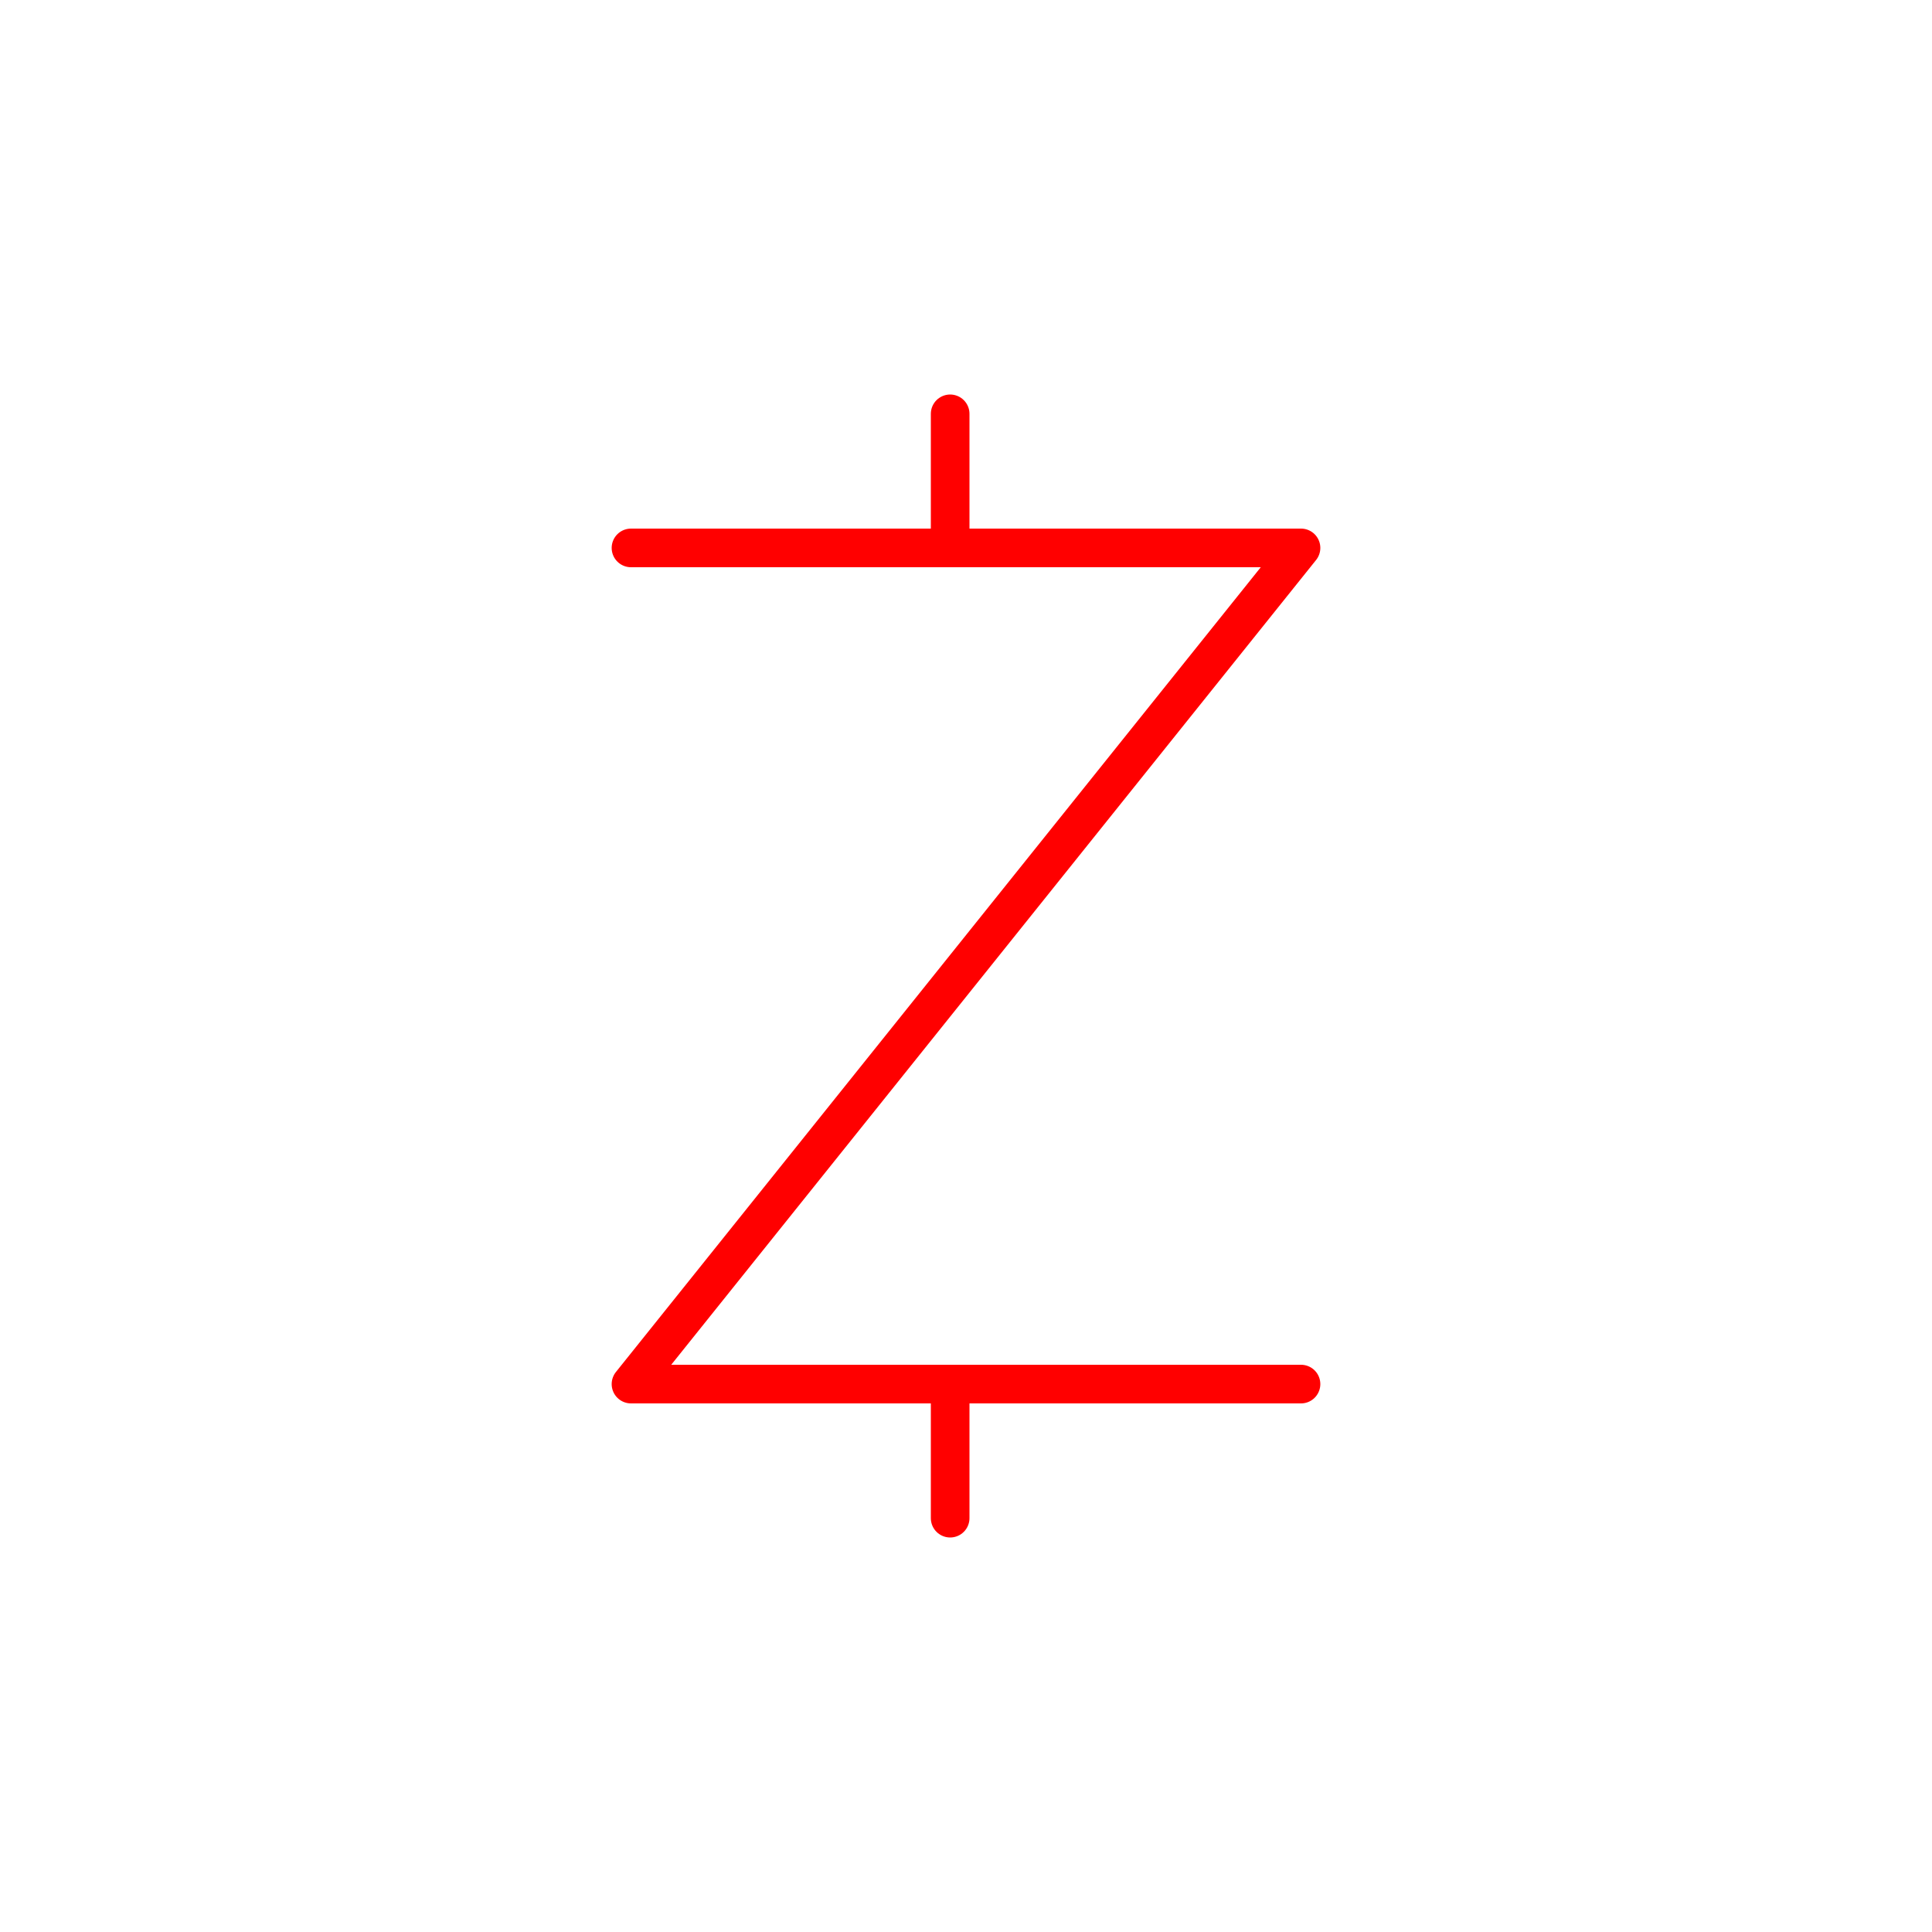
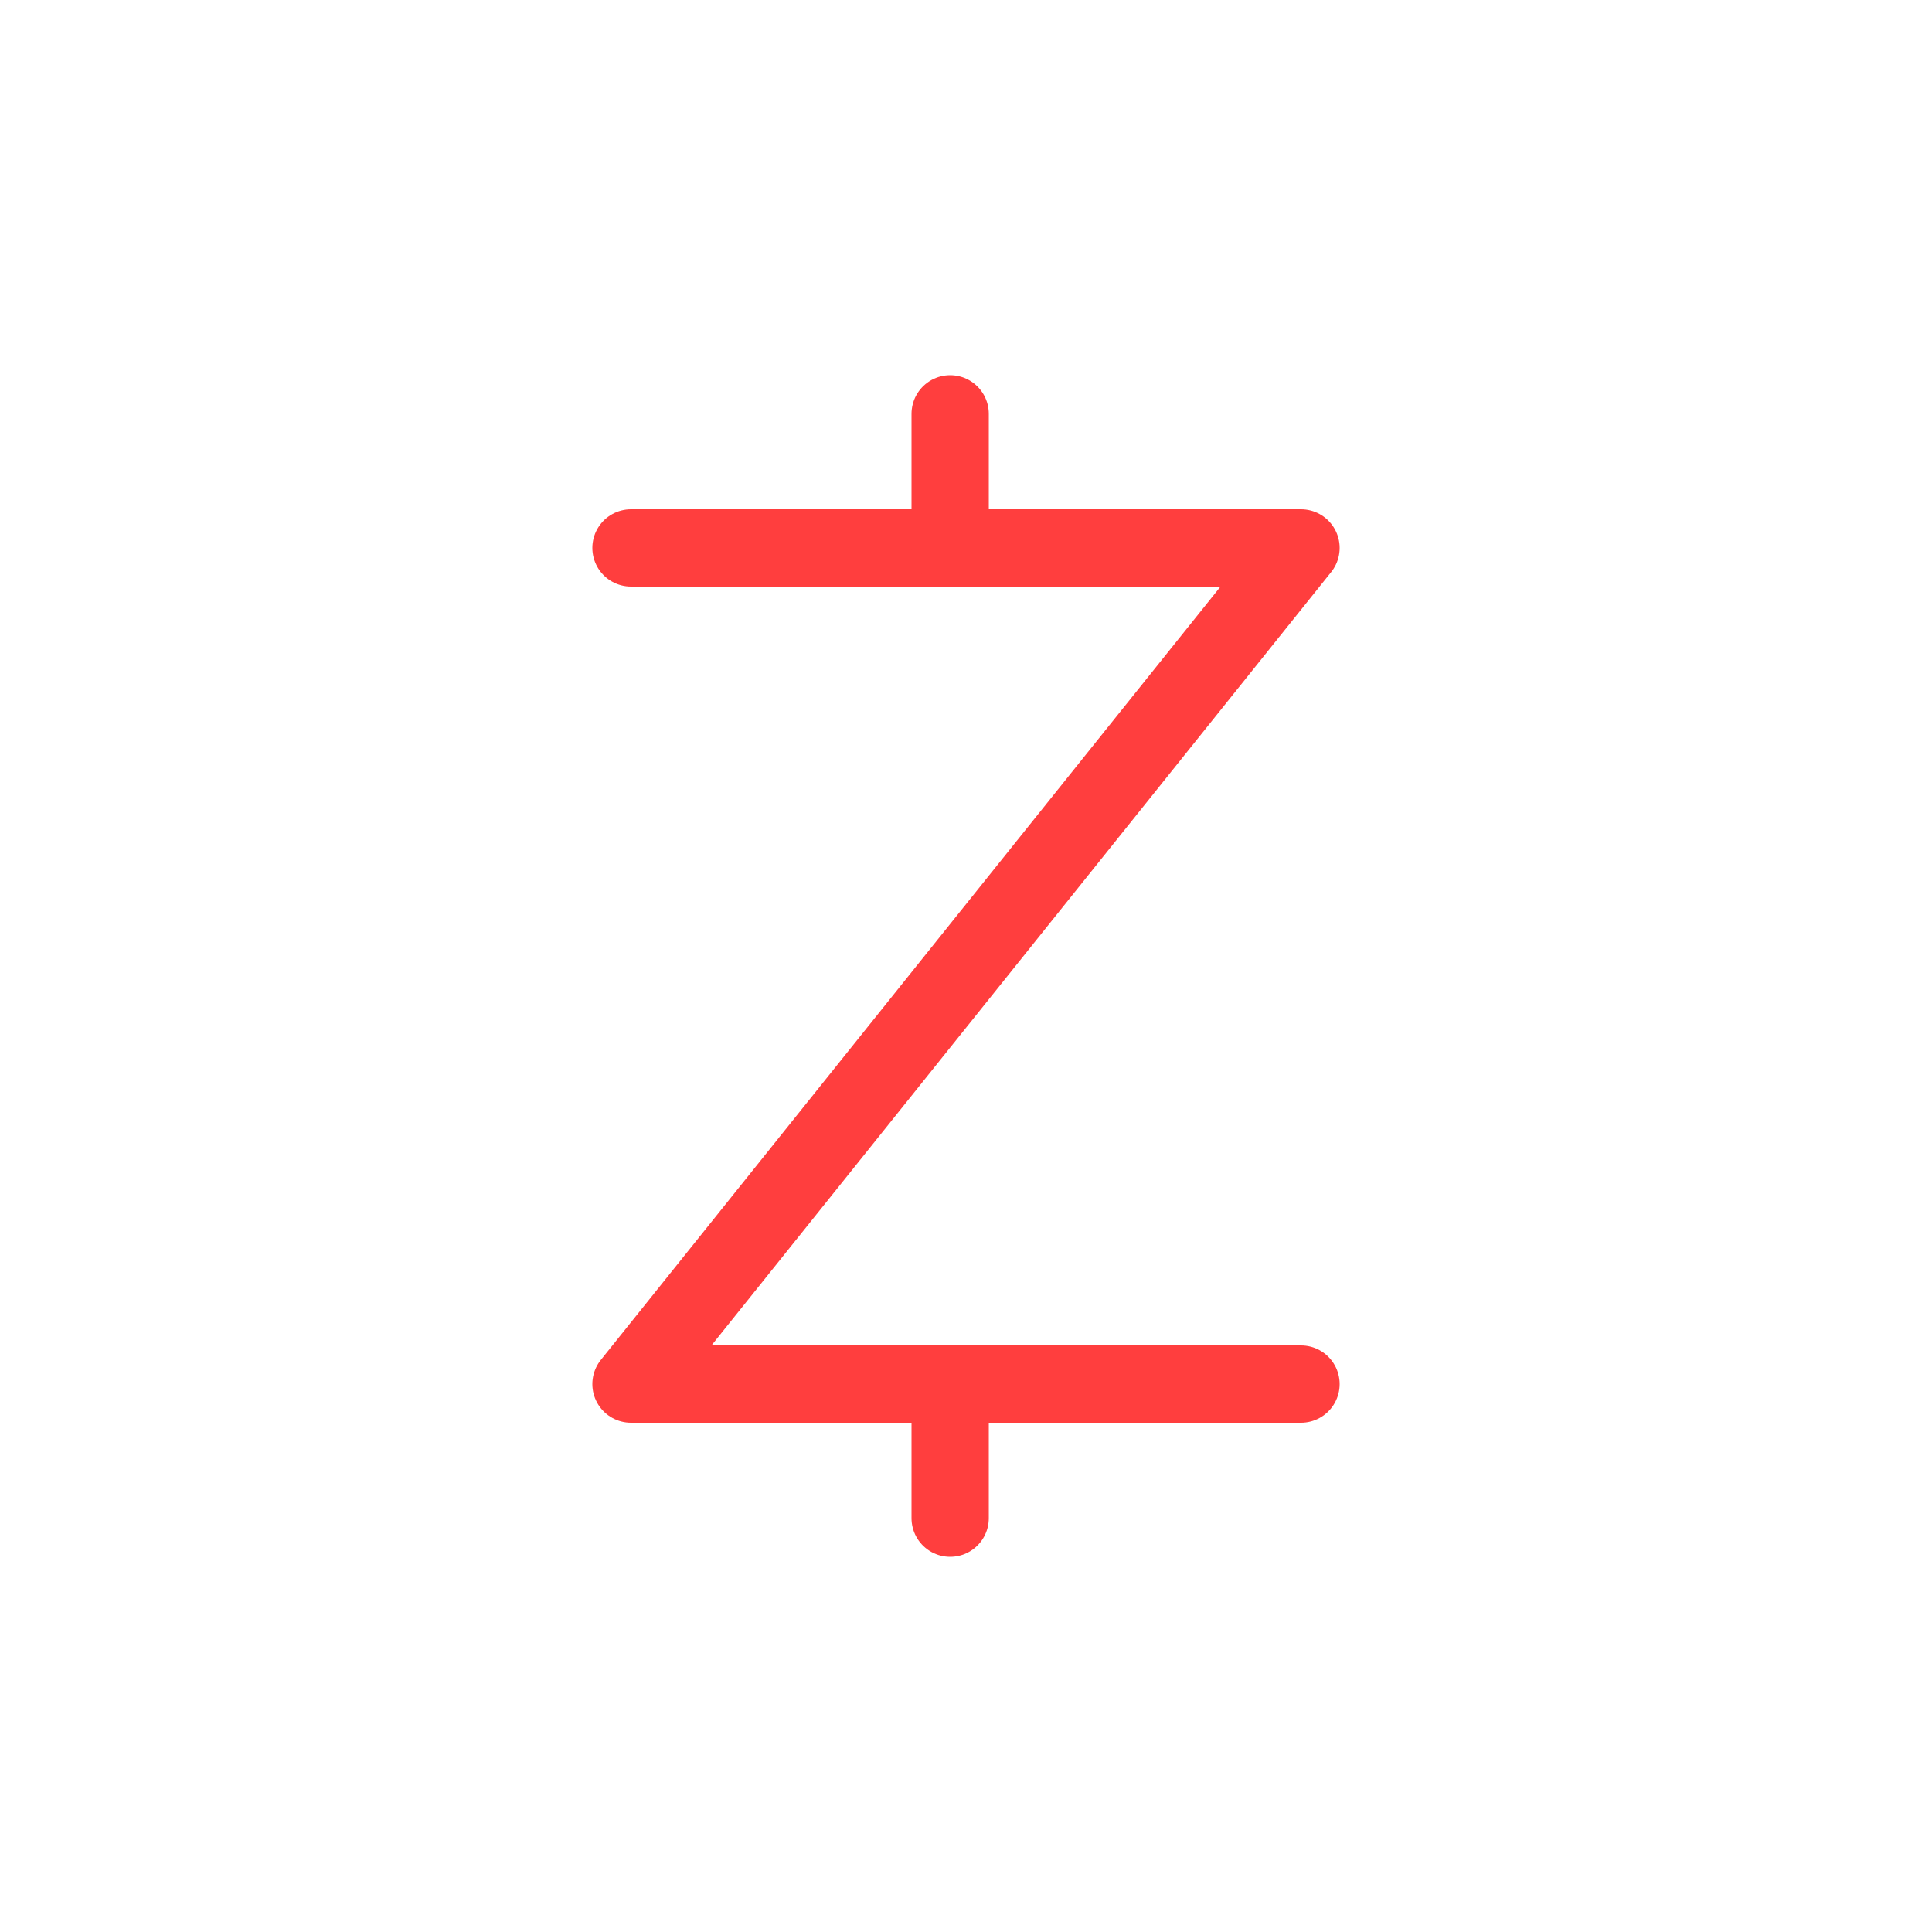
<svg xmlns="http://www.w3.org/2000/svg" id="Layer_1" data-name="Layer 1" viewBox="0 0 50 50">
  <defs>
    <style>
      .cls-1 {
        fill: none;
-         stroke: #ff0000;
+         stroke: #ff3e3e;
        stroke-linecap: round;
        stroke-linejoin: round;
+ 		stroke-width: 2;
      }
    </style>
  </defs>
  <polyline class="cls-1" points="16.33 14.18 33.67 14.18 16.33 35.82 33.67 35.82" />
  <line class="cls-1" x1="24.59" y1="14.18" x2="24.59" y2="10.71" />
  <line class="cls-1" x1="24.59" y1="39.29" x2="24.59" y2="35.82" />
</svg>
